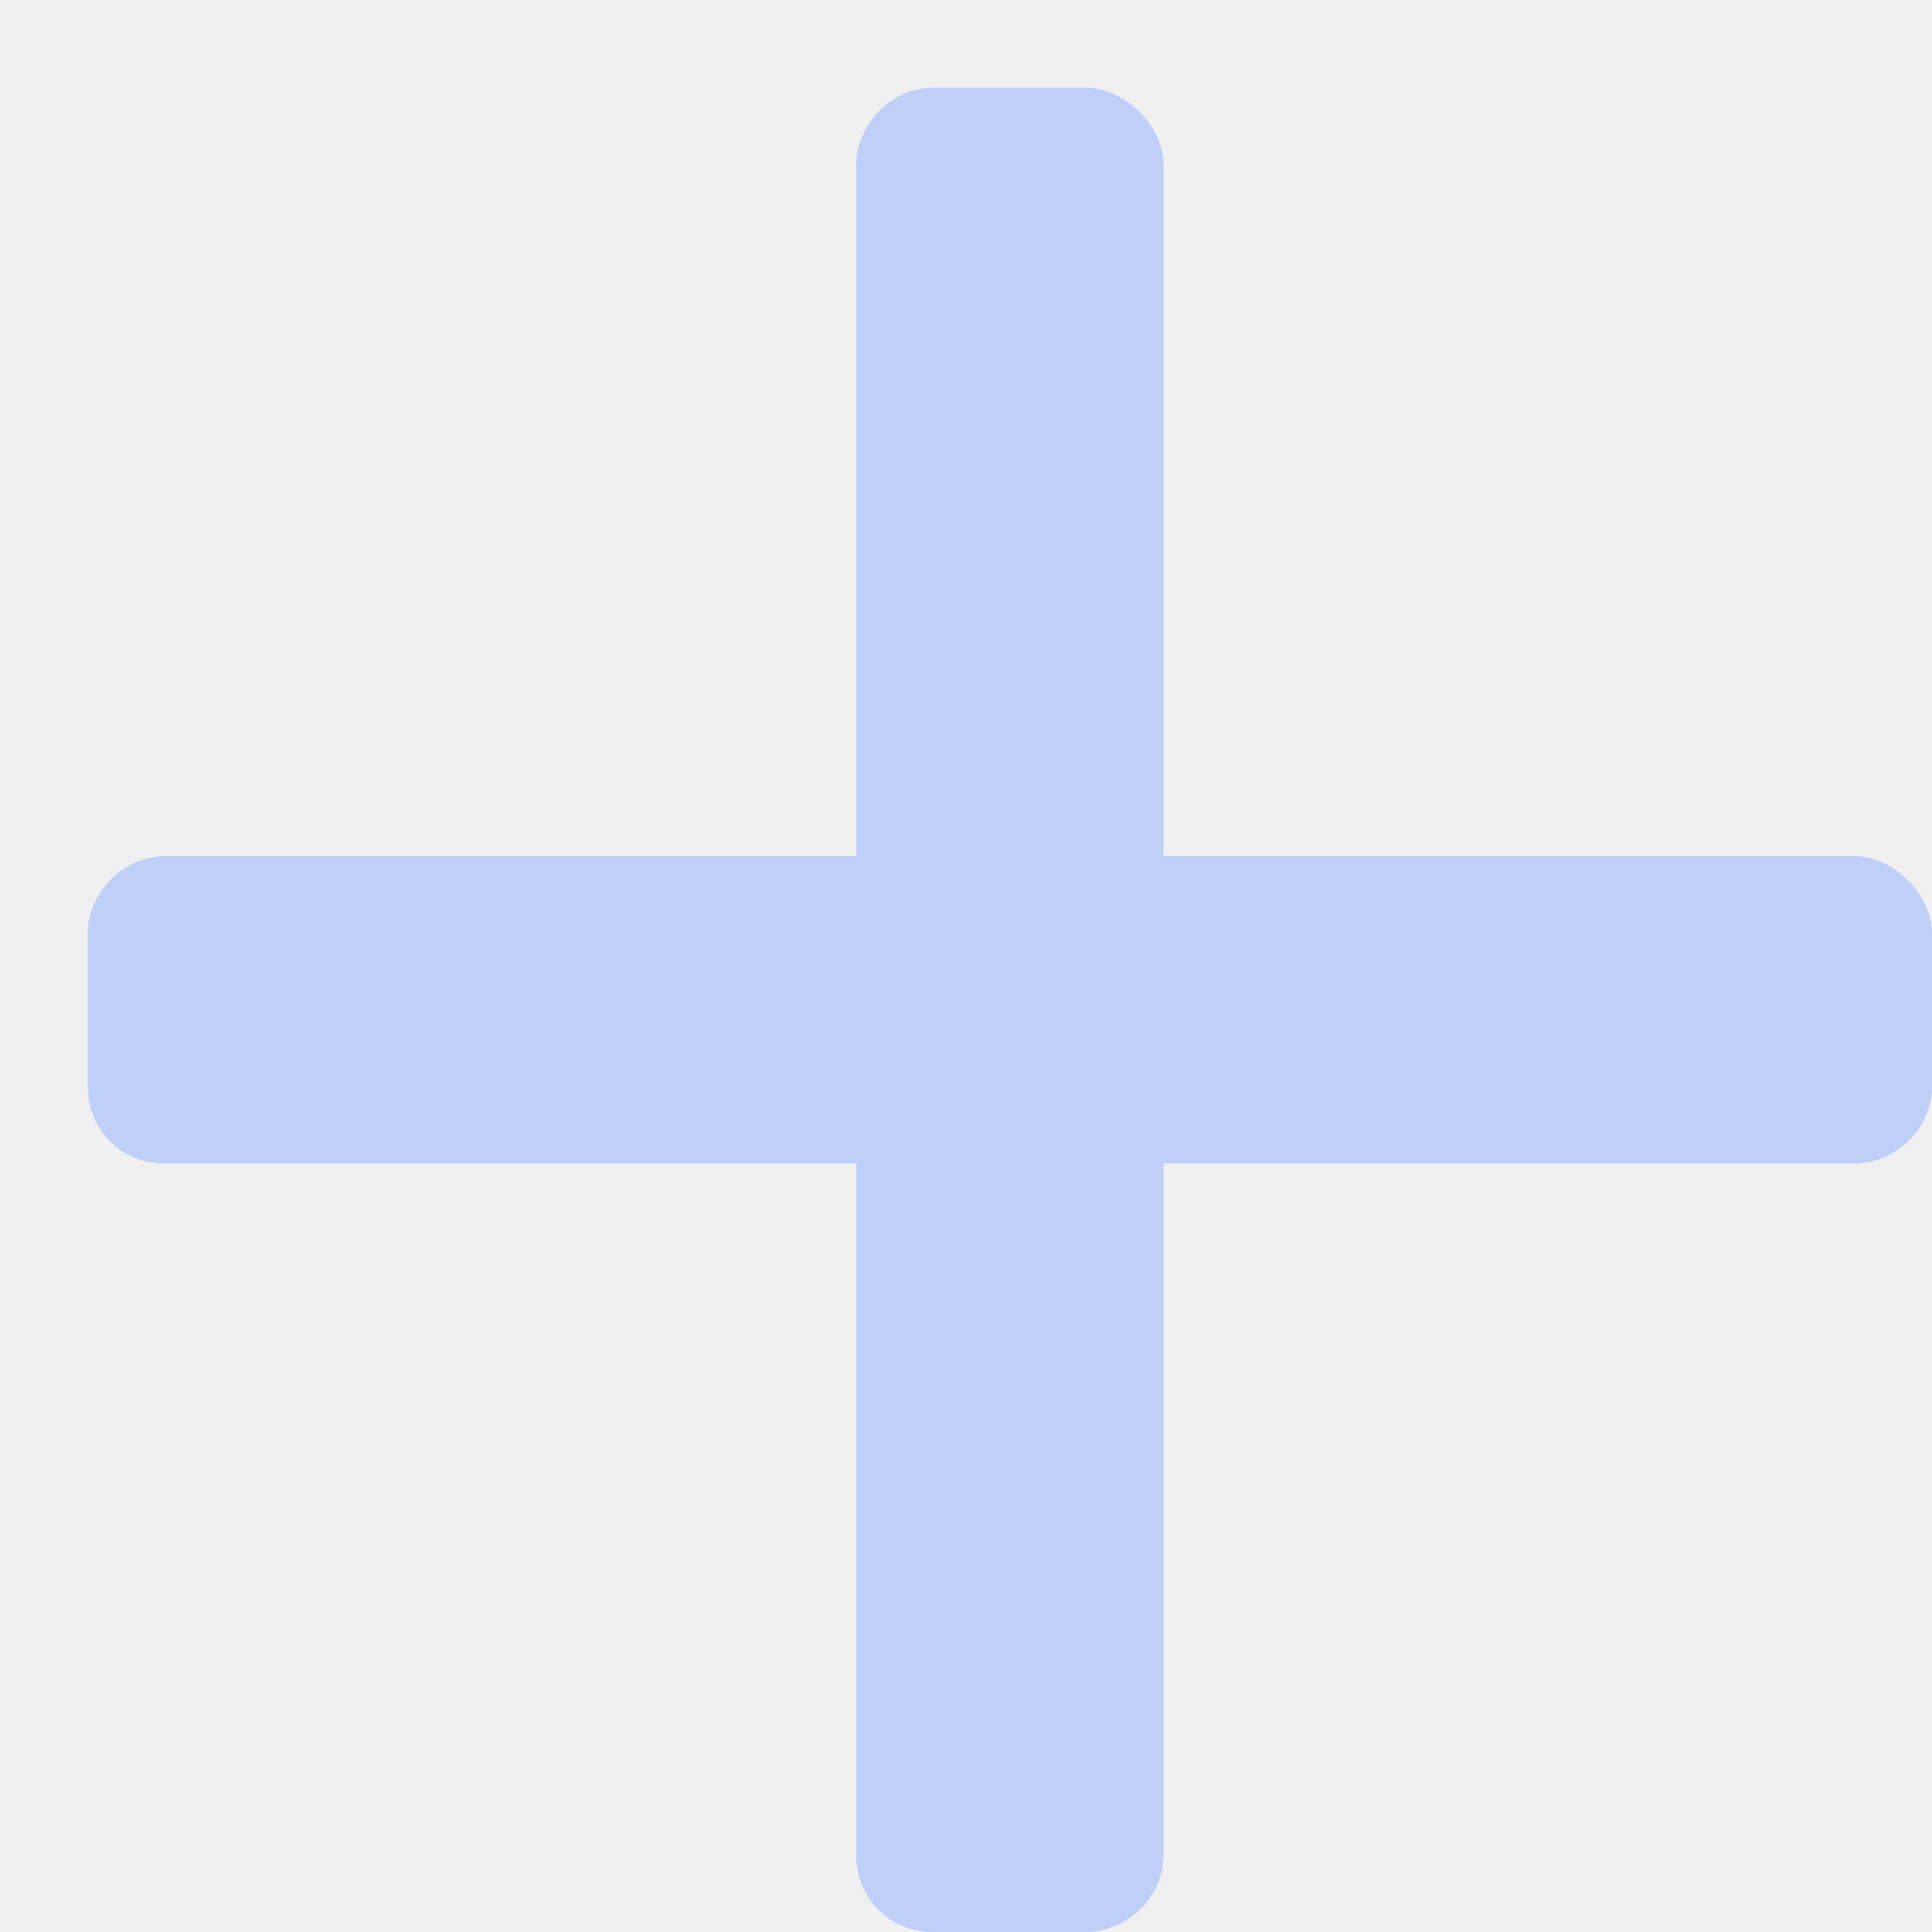
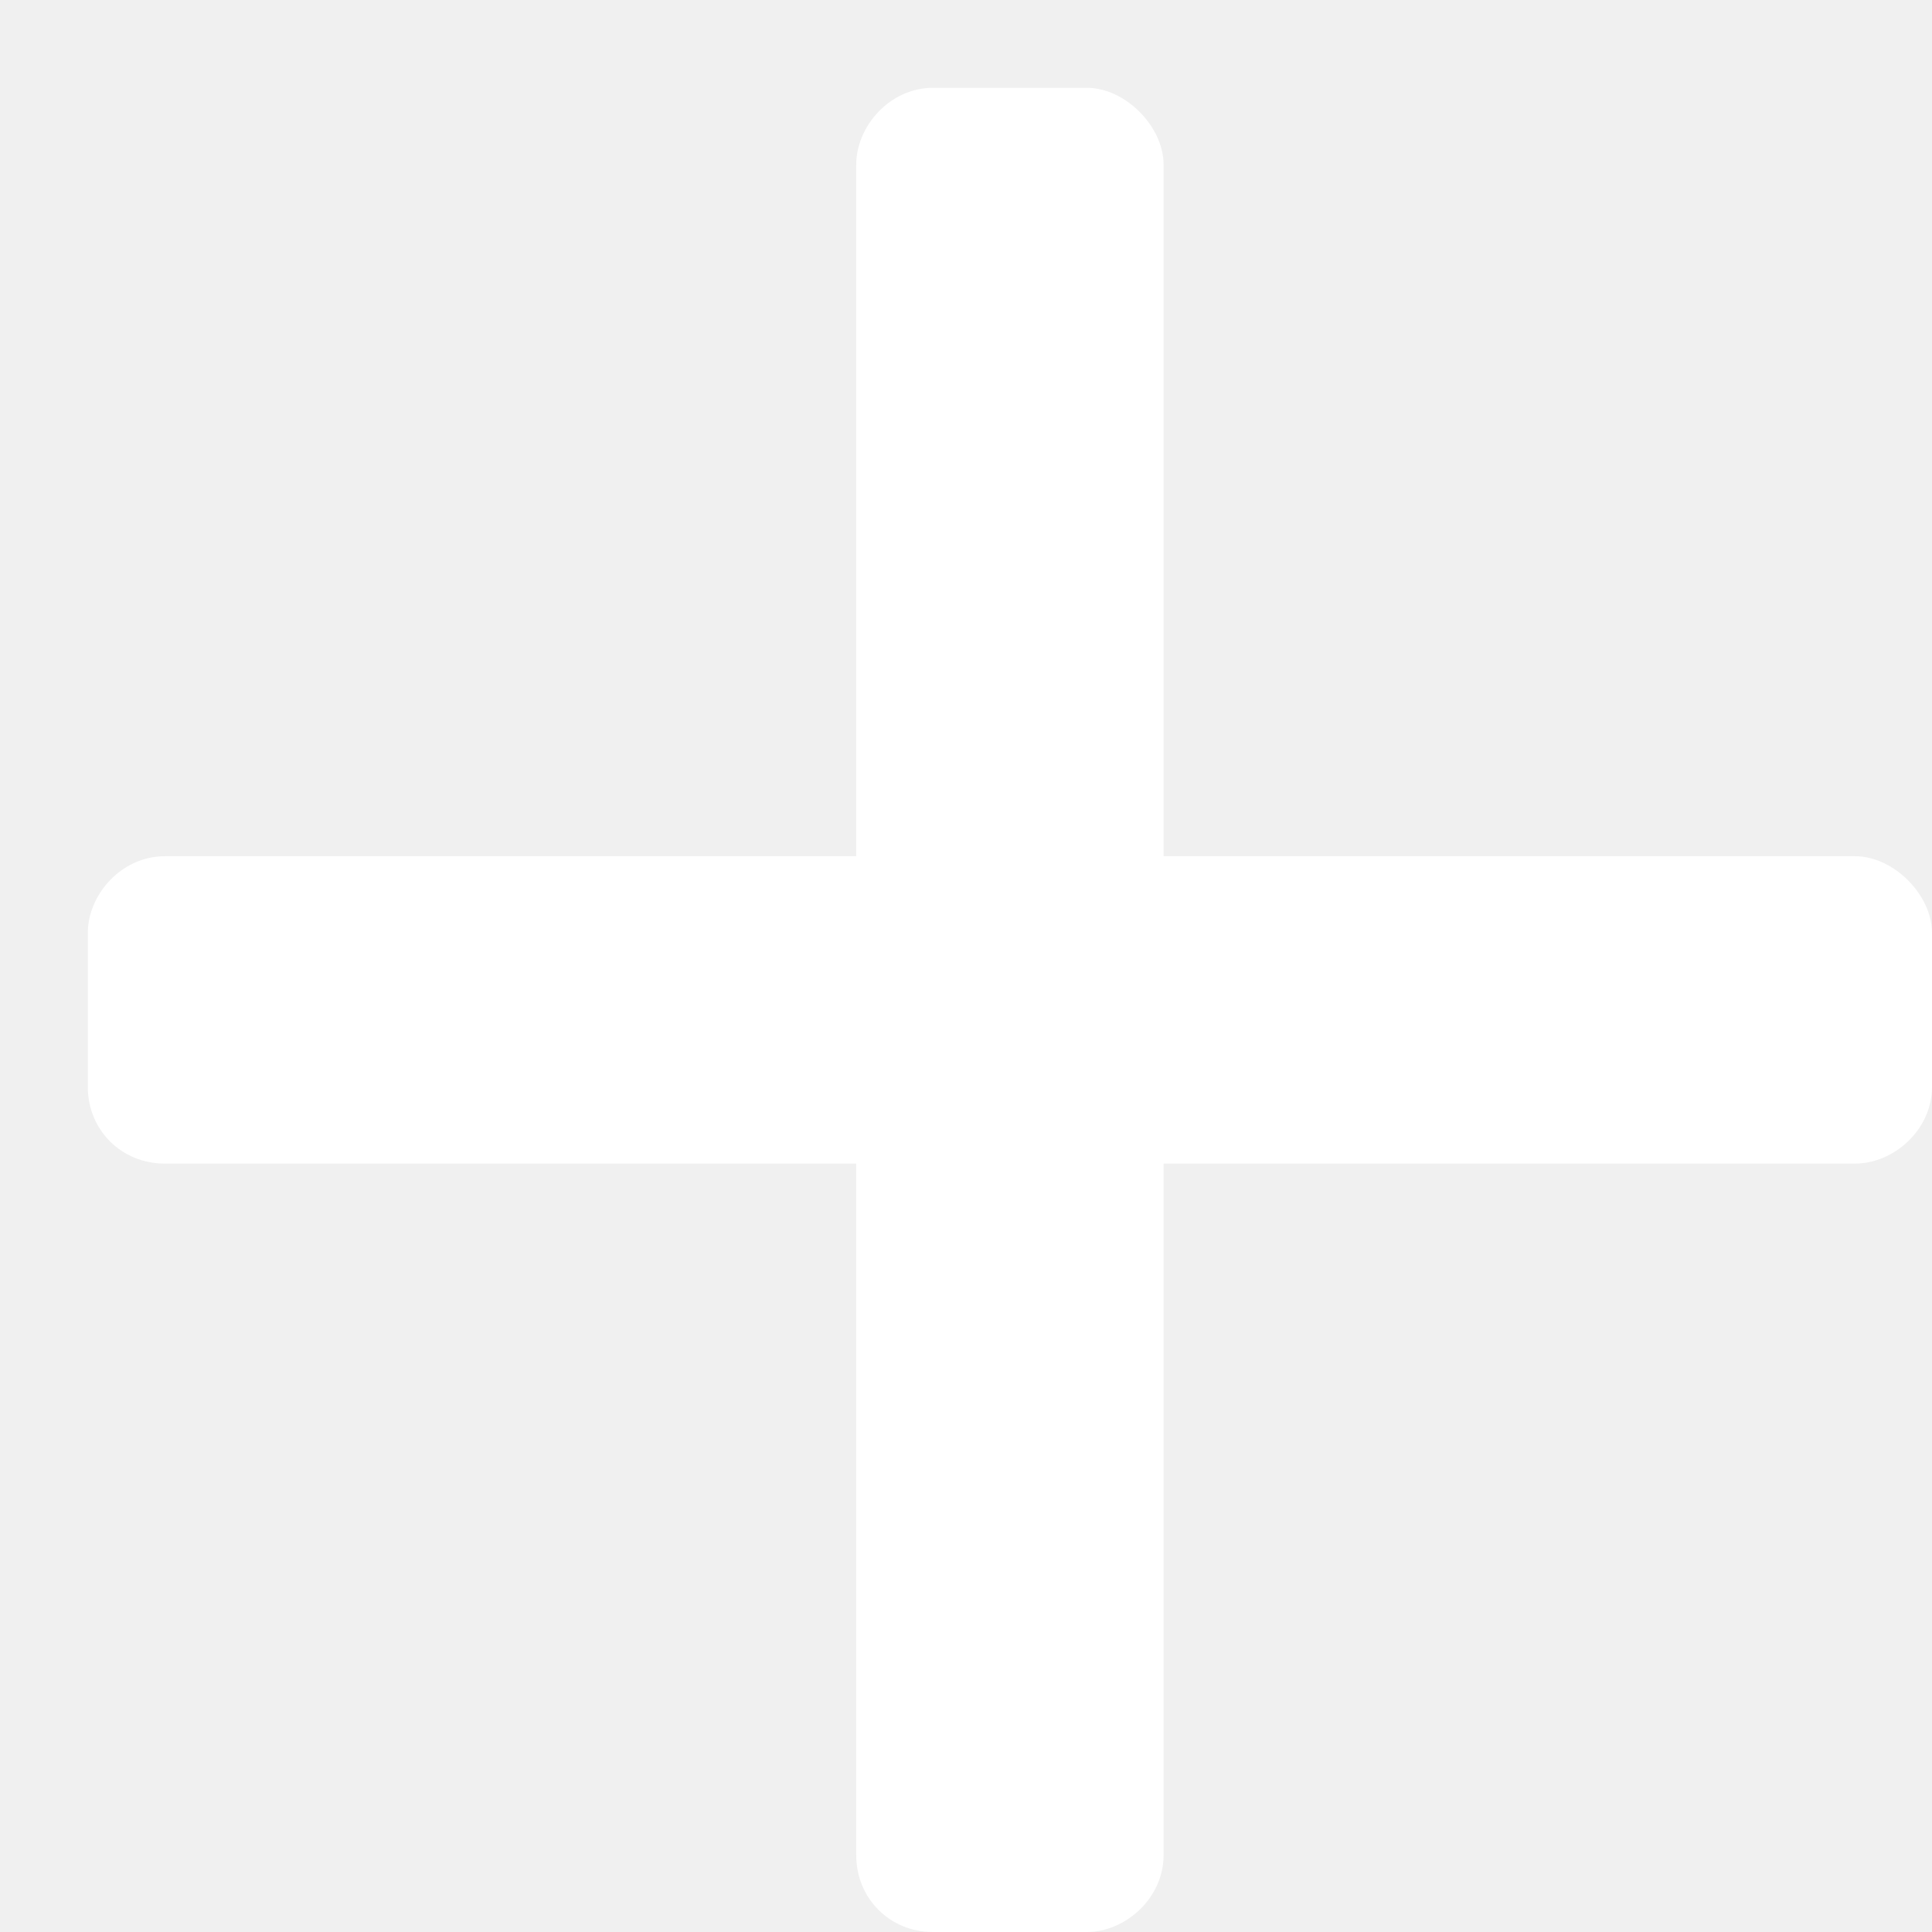
<svg xmlns="http://www.w3.org/2000/svg" width="11" height="11" viewBox="0 0 11 11" fill="none">
-   <path d="M10.562 4.875H6.625V0.938C6.625 0.719 6.406 0.5 6.188 0.5H5.312C5.066 0.5 4.875 0.719 4.875 0.938V4.875H0.938C0.691 4.875 0.5 5.094 0.5 5.312V6.188C0.5 6.434 0.691 6.625 0.938 6.625H4.875V10.562C4.875 10.809 5.066 11 5.312 11H6.188C6.406 11 6.625 10.809 6.625 10.562V6.625H10.562C10.781 6.625 11 6.434 11 6.188V5.312C11 5.094 10.781 4.875 10.562 4.875Z" fill="#BED0F7" />
+   <path d="M10.562 4.875H6.625V0.938C6.625 0.719 6.406 0.5 6.188 0.5H5.312C5.066 0.5 4.875 0.719 4.875 0.938V4.875H0.938C0.691 4.875 0.5 5.094 0.5 5.312V6.188C0.5 6.434 0.691 6.625 0.938 6.625H4.875V10.562C4.875 10.809 5.066 11 5.312 11H6.188C6.406 11 6.625 10.809 6.625 10.562V6.625H10.562C10.781 6.625 11 6.434 11 6.188V5.312C11 5.094 10.781 4.875 10.562 4.875Z" fill="white" />
</svg>
